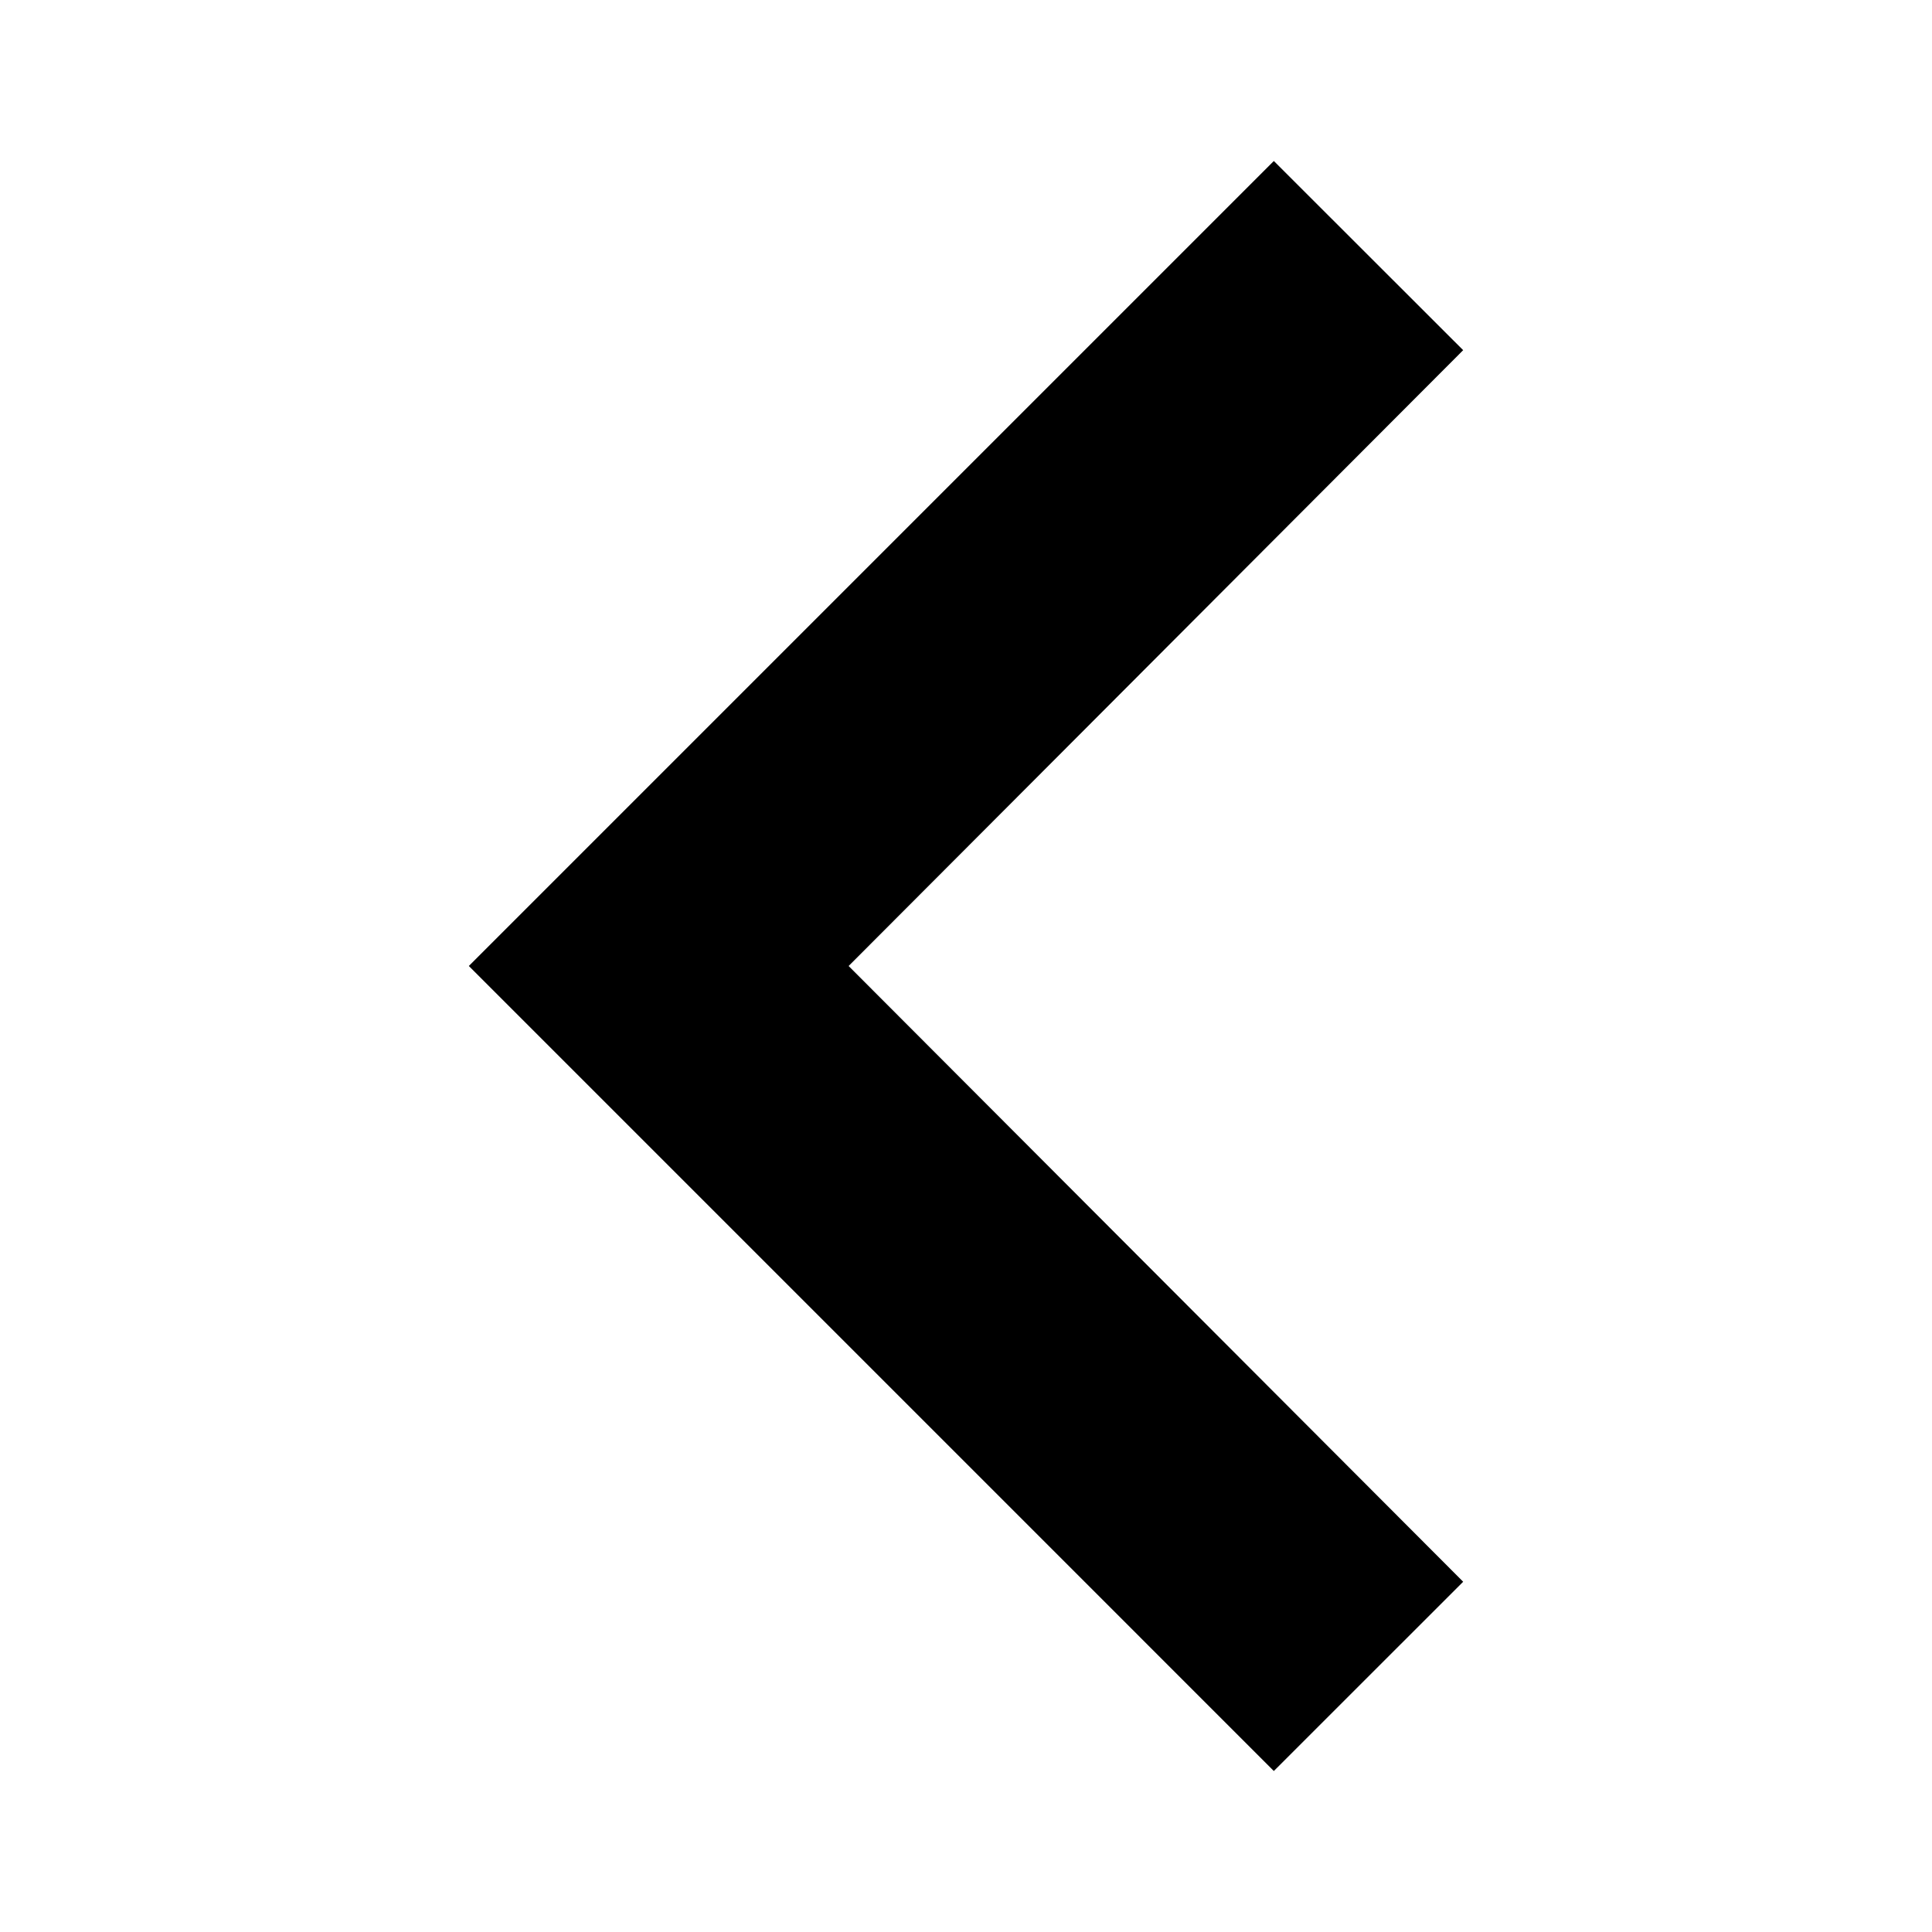
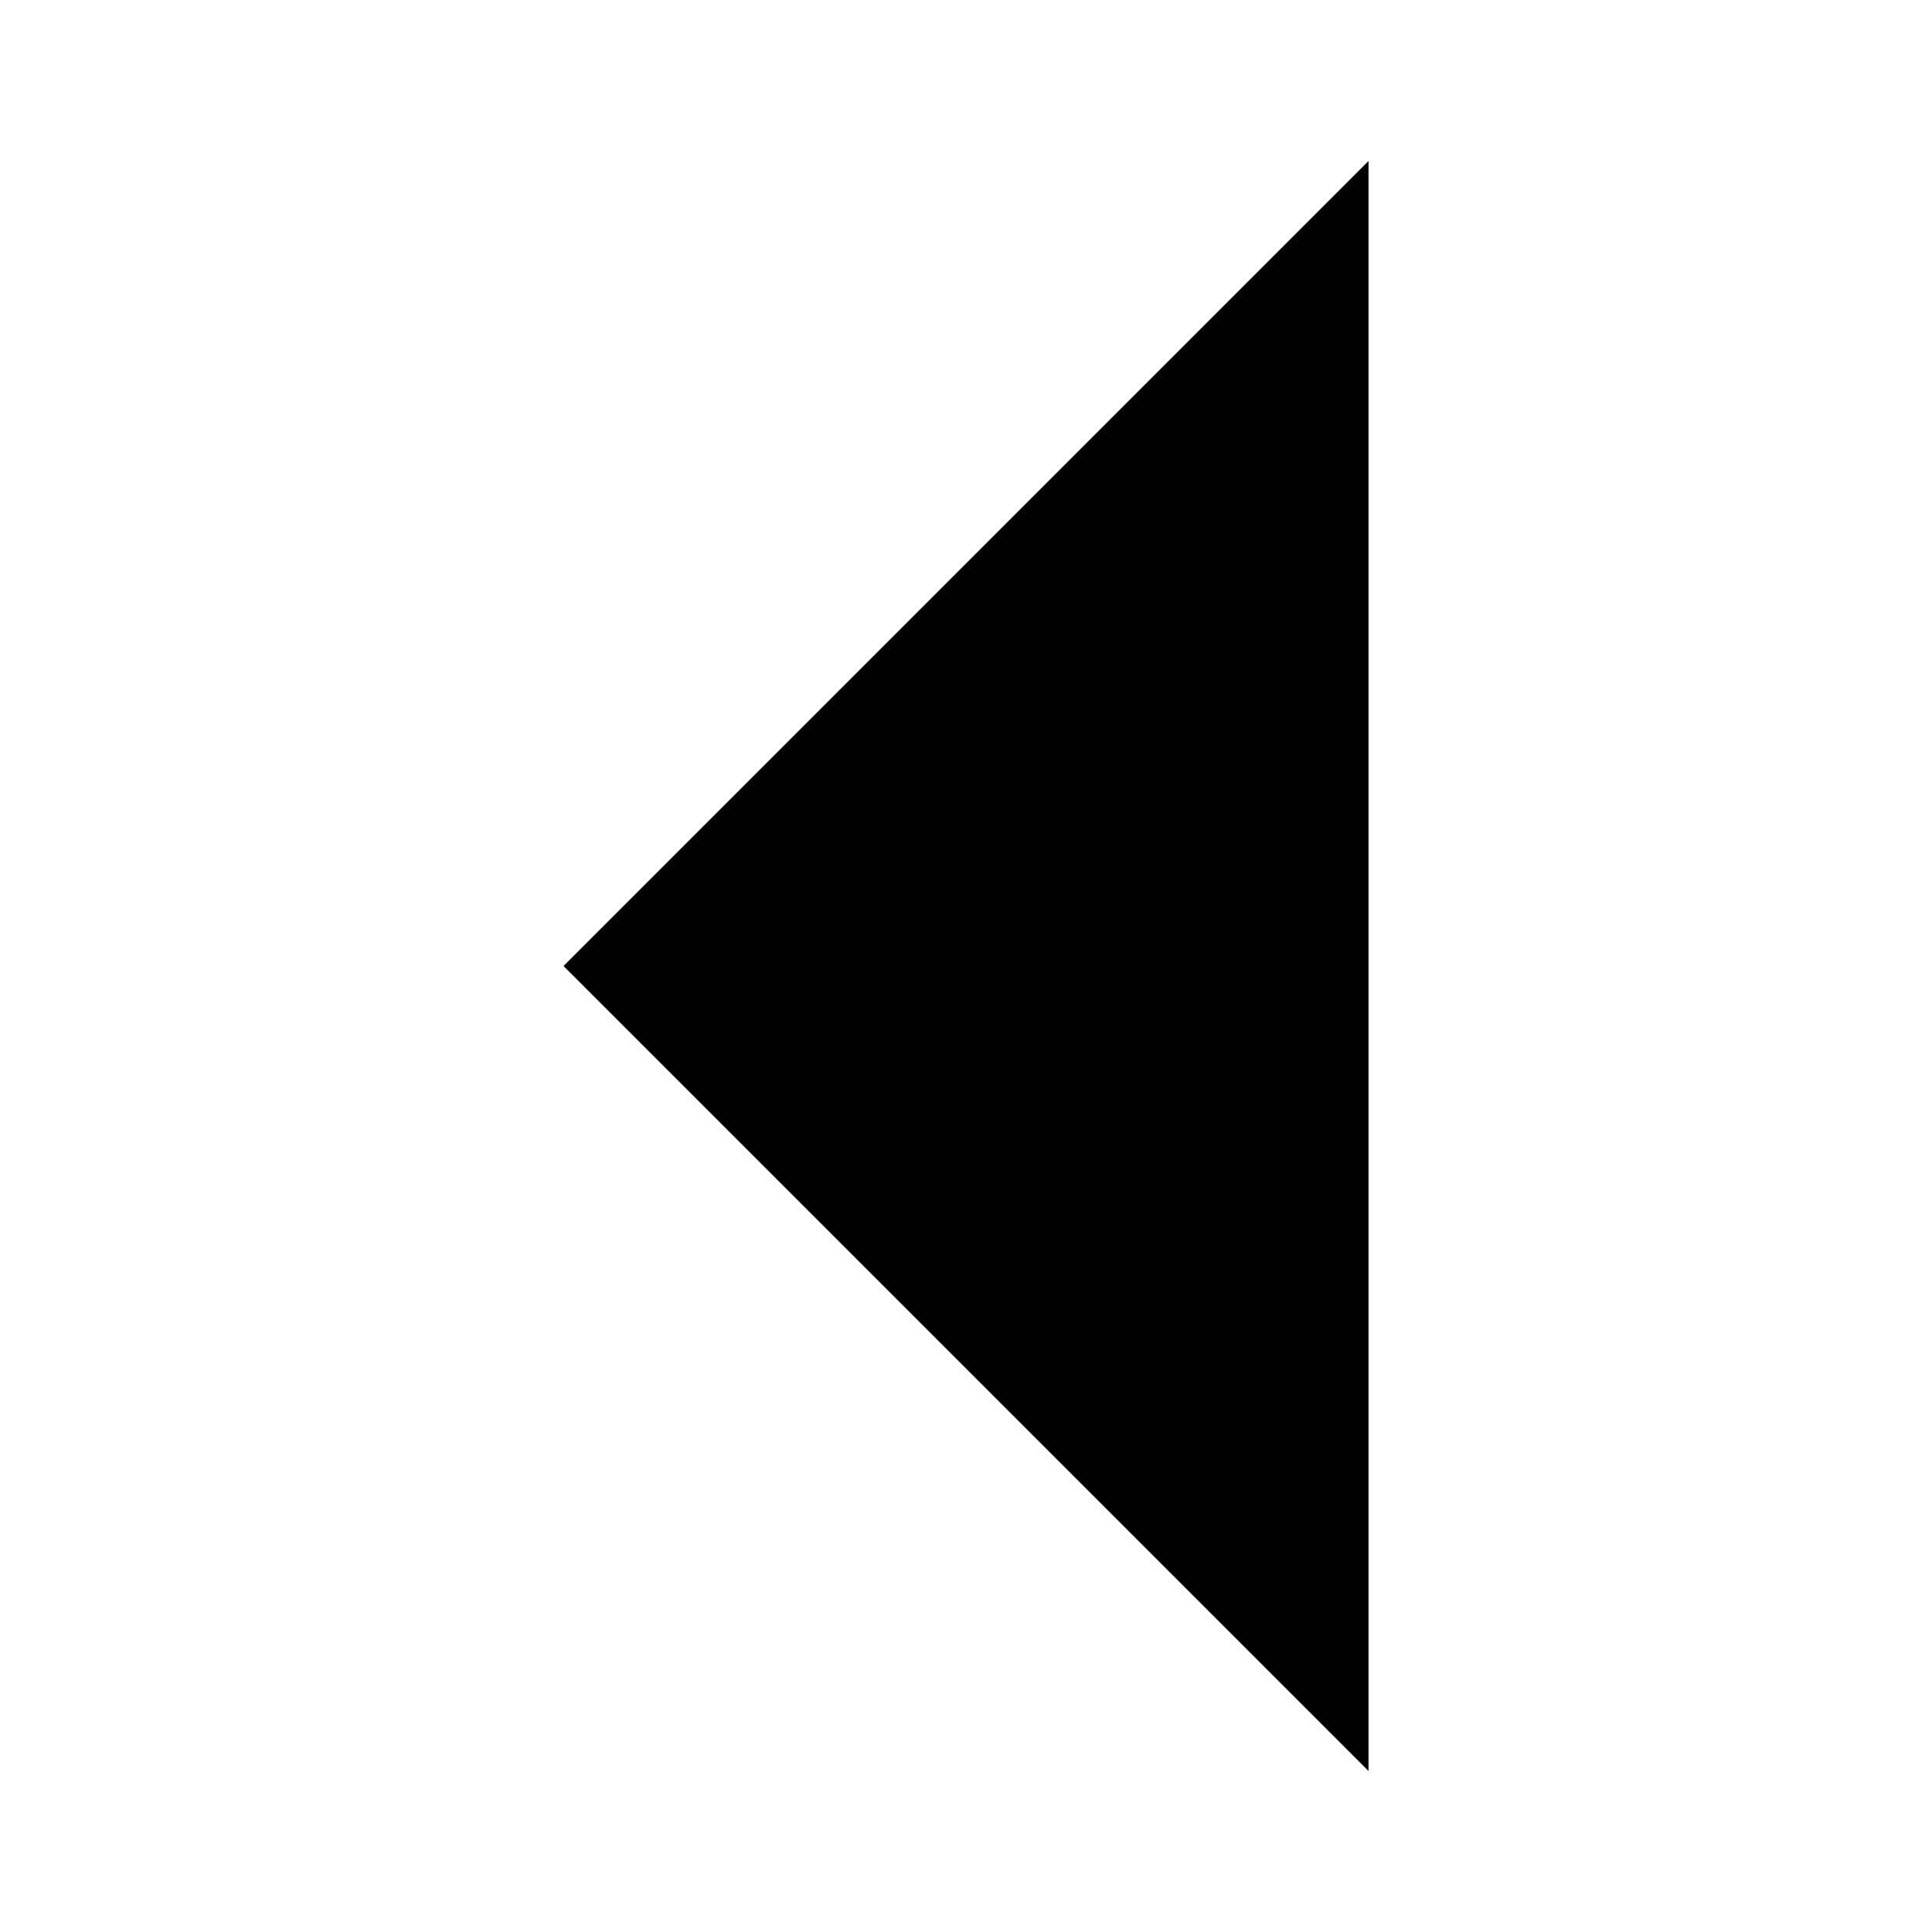
<svg xmlns="http://www.w3.org/2000/svg" version="1.1" x="0px" y="0px" width="24px" height="24px" viewBox="0 0 24 24" enable-background="new 0 0 24 24" xml:space="preserve">
-   <path d="M18.176,19.649L10.542,12l7.634-7.65L15.824,2l-10,10l10,10L18.176,19.649z" />
+   <path d="M17,2L7,12l10,10V2z" />
</svg>
